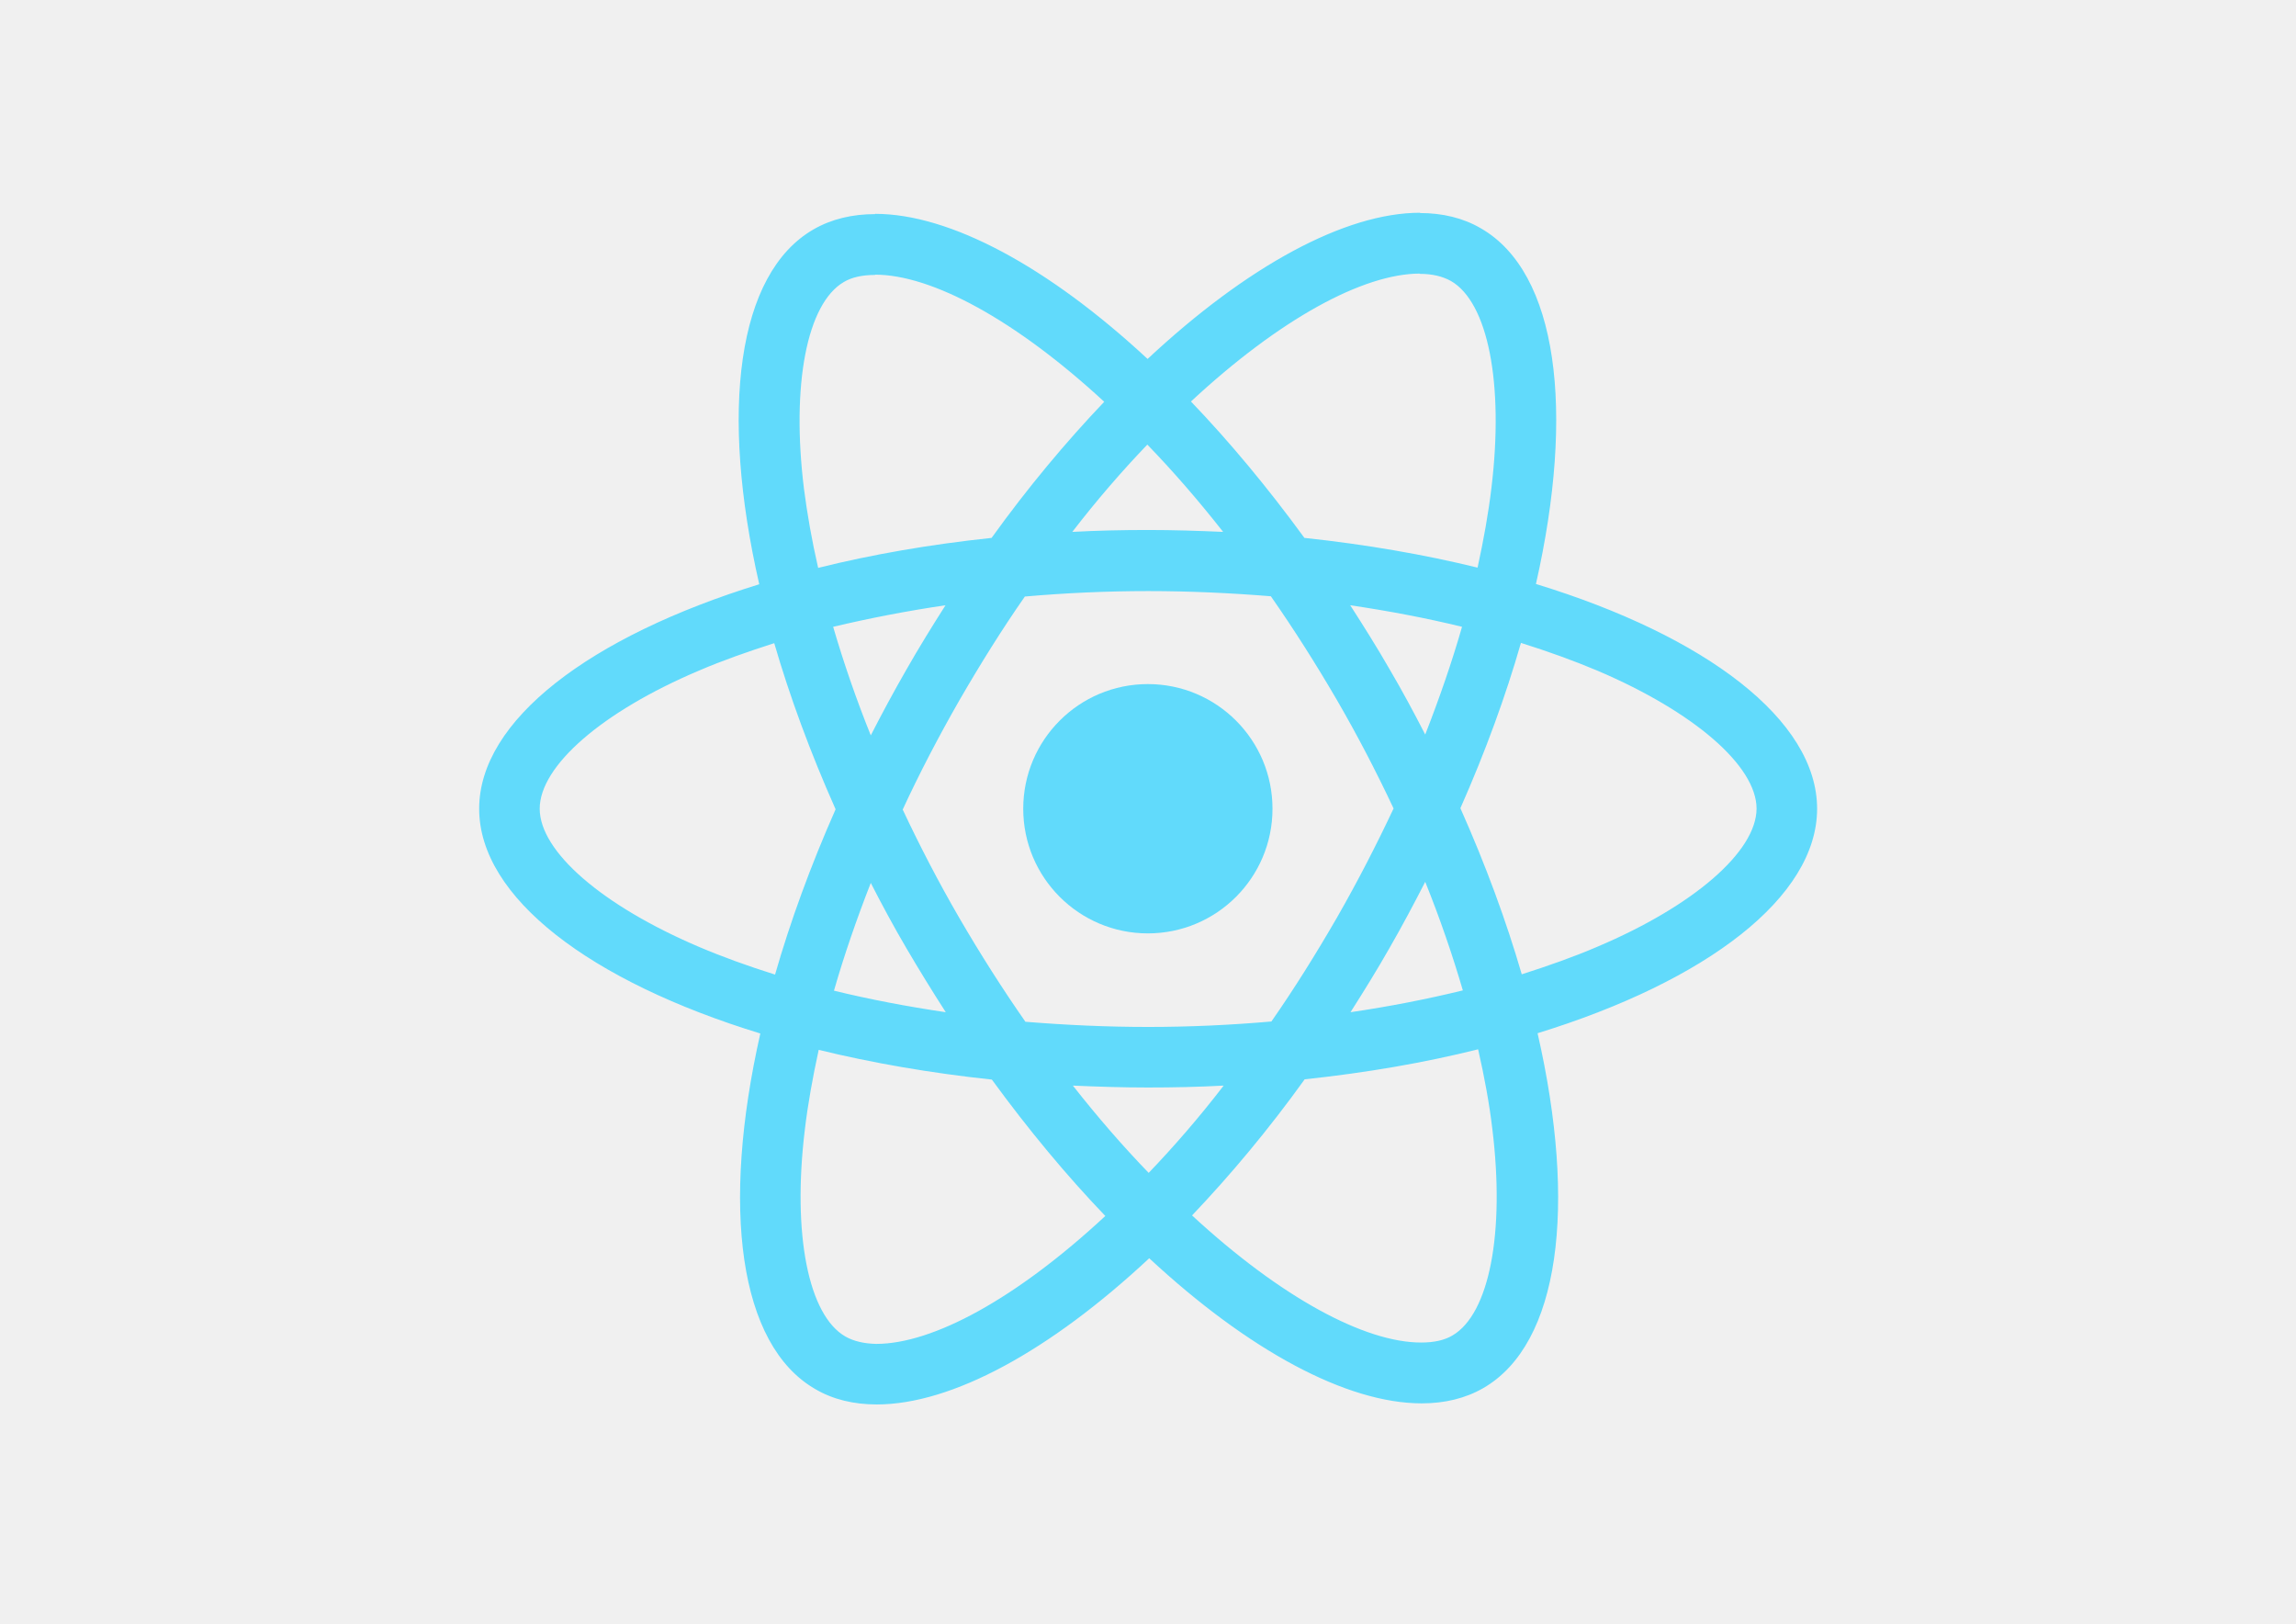
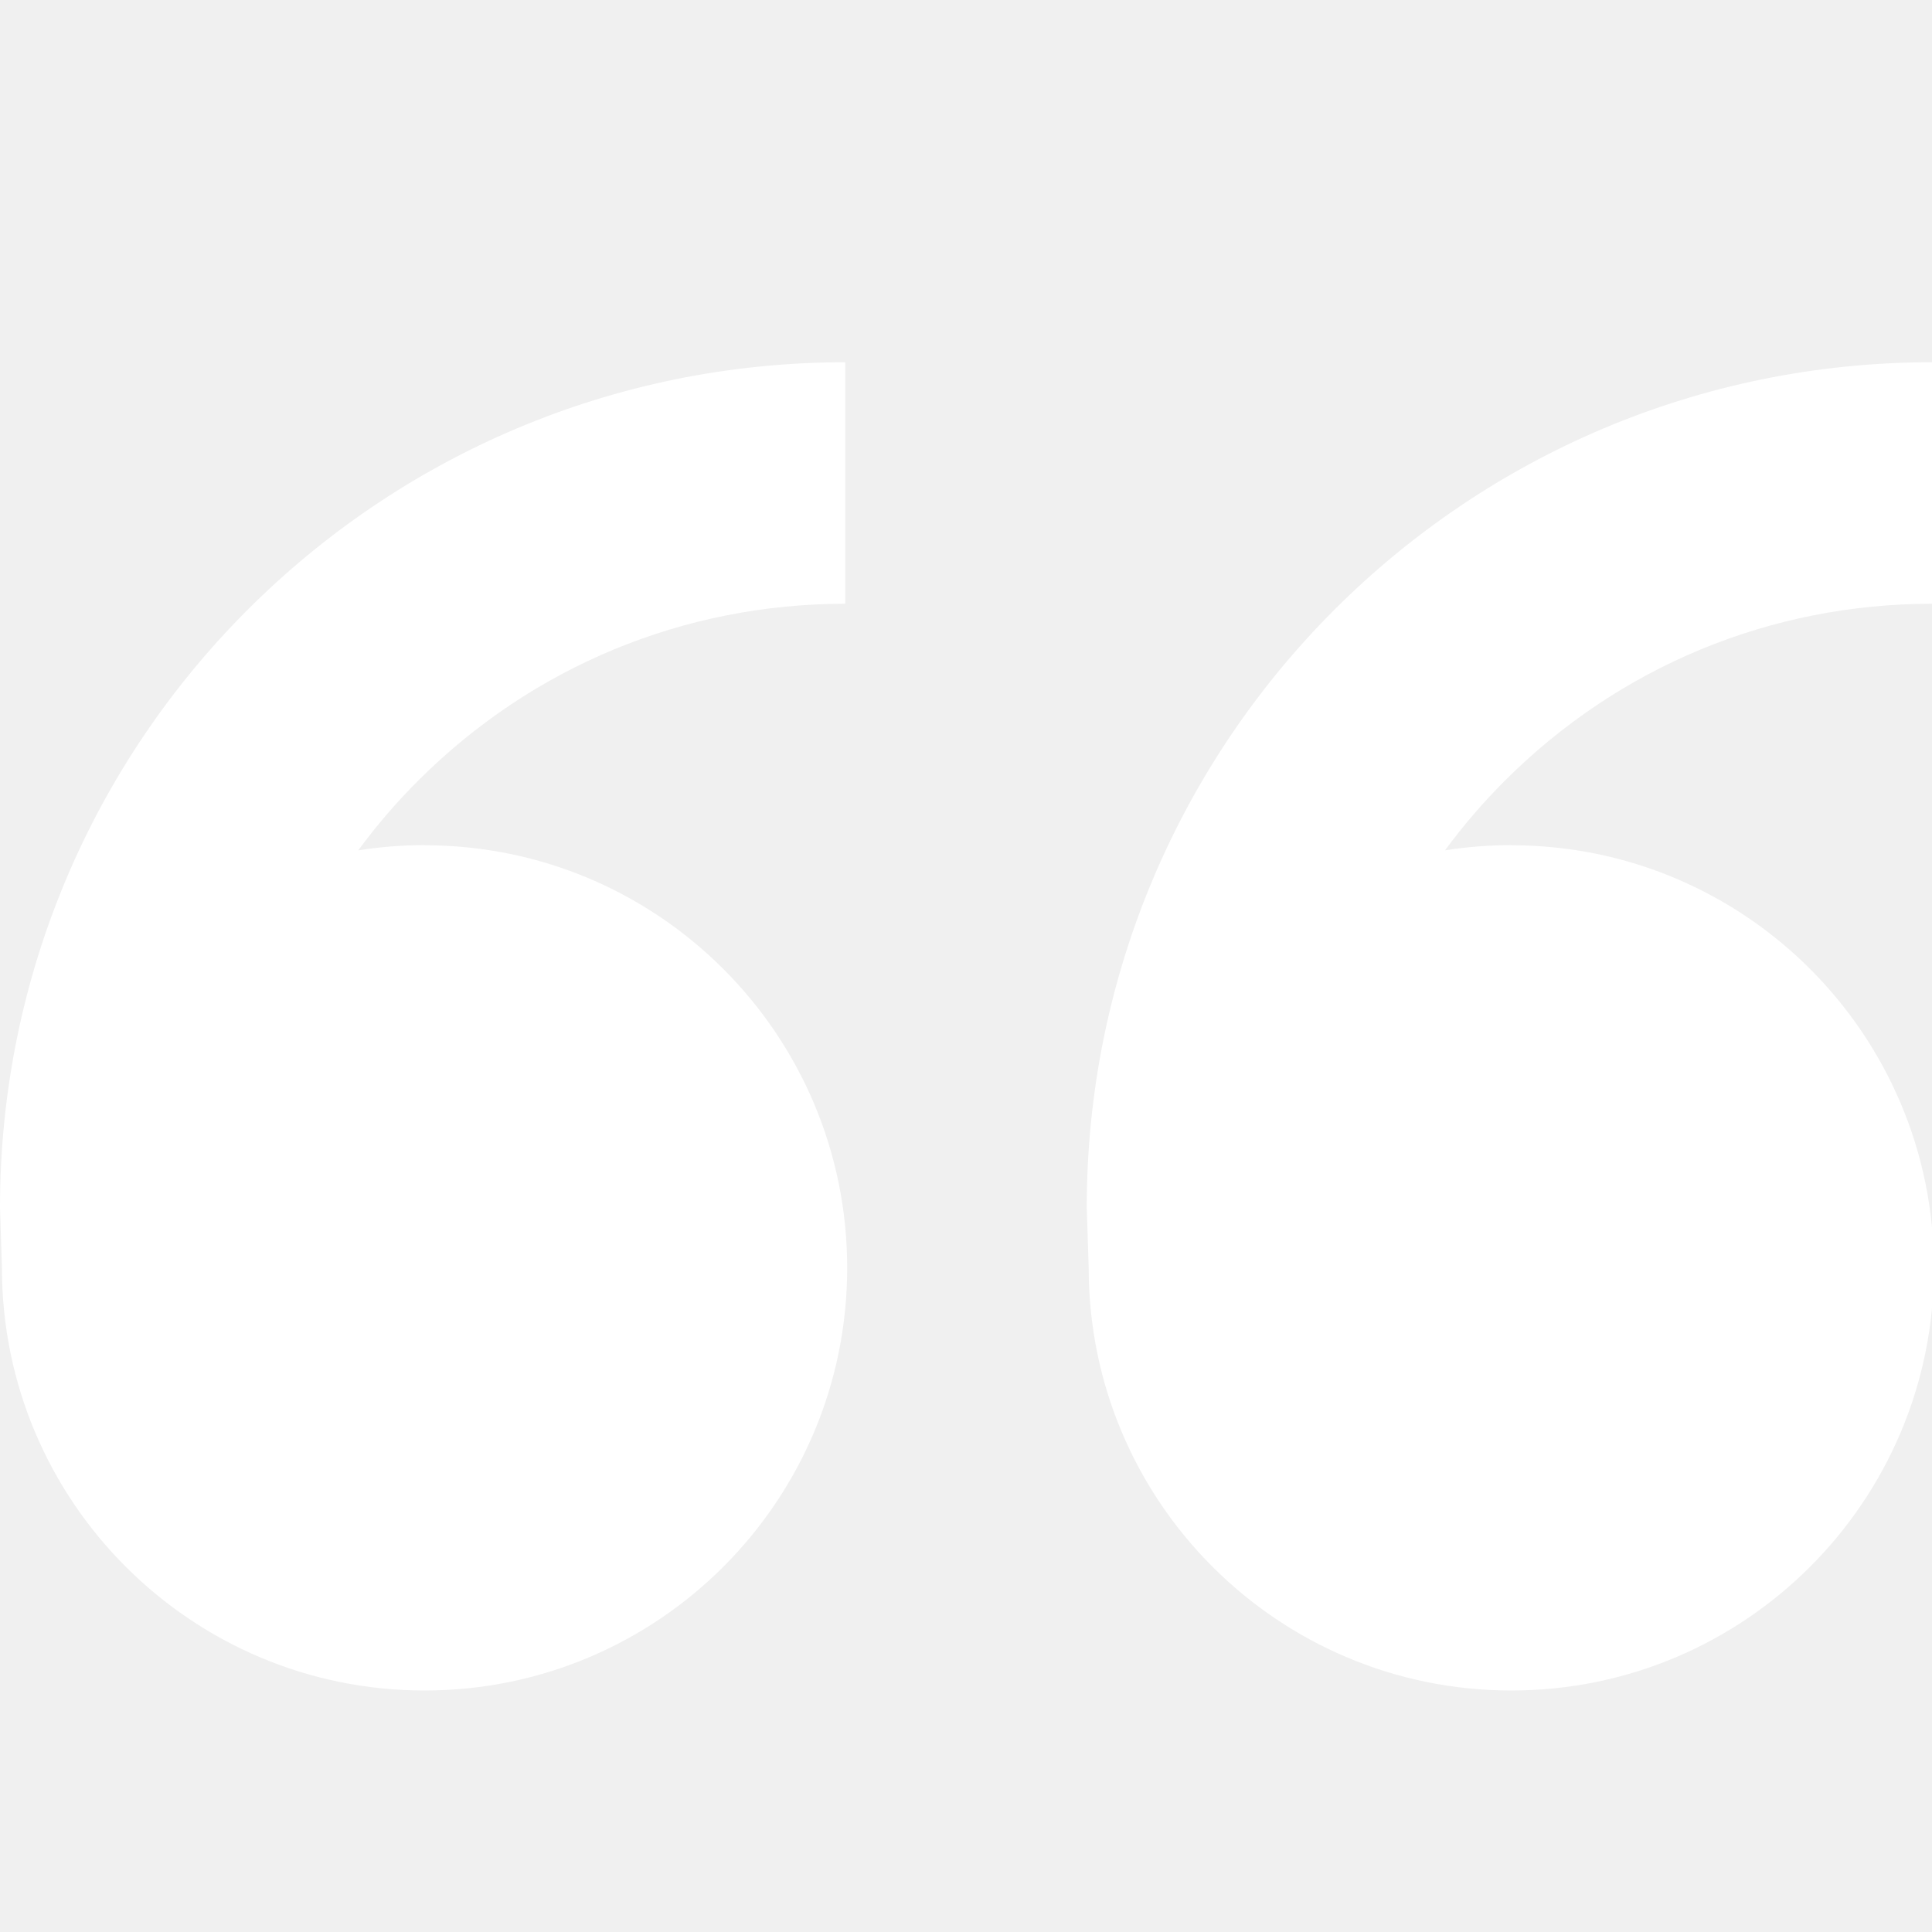
- <svg xmlns="http://www.w3.org/2000/svg" viewBox="0 0 841.9 595.3">
-   <g fill="#61DAFB">
-     <path d="M666.3 296.5c0-32.5-40.7-63.3-103.1-82.4 14.4-63.6 8-114.2-20.2-130.4-6.5-3.8-14.1-5.6-22.4-5.6v22.3c4.6 0 8.3.9 11.4 2.6 13.6 7.8 19.5 37.5 14.9 75.7-1.1 9.4-2.9 19.3-5.1 29.4-19.6-4.8-41-8.5-63.5-10.9-13.5-18.5-27.5-35.3-41.6-50 32.6-30.3 63.2-46.9 84-46.9V78c-27.5 0-63.5 19.6-99.9 53.6-36.4-33.8-72.4-53.2-99.9-53.2v22.3c20.7 0 51.4 16.5 84 46.6-14 14.7-28 31.4-41.3 49.9-22.6 2.4-44 6.1-63.6 11-2.3-10-4-19.7-5.2-29-4.7-38.2 1.1-67.9 14.6-75.8 3-1.8 6.9-2.6 11.5-2.6V78.5c-8.4 0-16 1.8-22.6 5.6-28.1 16.2-34.4 66.7-19.9 130.1-62.2 19.2-102.7 49.9-102.7 82.3 0 32.5 40.7 63.3 103.1 82.4-14.4 63.6-8 114.2 20.2 130.4 6.5 3.8 14.1 5.6 22.5 5.6 27.5 0 63.5-19.6 99.9-53.6 36.4 33.8 72.4 53.2 99.9 53.2 8.4 0 16-1.8 22.6-5.6 28.1-16.2 34.4-66.7 19.9-130.1 62-19.1 102.5-49.9 102.5-82.3zm-130.2-66.7c-3.7 12.9-8.3 26.2-13.5 39.5-4.1-8-8.4-16-13.1-24-4.6-8-9.5-15.8-14.4-23.4 14.2 2.1 27.9 4.7 41 7.9zm-45.8 106.5c-7.8 13.5-15.8 26.3-24.1 38.2-14.9 1.3-30 2-45.2 2-15.1 0-30.2-.7-45-1.9-8.3-11.9-16.4-24.6-24.2-38-7.6-13.1-14.5-26.4-20.8-39.8 6.2-13.4 13.2-26.8 20.7-39.9 7.8-13.5 15.8-26.3 24.1-38.2 14.9-1.3 30-2 45.2-2 15.1 0 30.2.7 45 1.9 8.3 11.9 16.4 24.6 24.2 38 7.6 13.1 14.5 26.4 20.8 39.8-6.3 13.4-13.2 26.8-20.7 39.9zm32.3-13c5.4 13.4 10 26.8 13.8 39.8-13.1 3.2-26.9 5.9-41.2 8 4.9-7.7 9.8-15.6 14.4-23.7 4.6-8 8.9-16.1 13-24.1zM421.2 430c-9.3-9.6-18.6-20.3-27.8-32 9 .4 18.2.7 27.5.7 9.4 0 18.7-.2 27.8-.7-9 11.7-18.3 22.4-27.5 32zm-74.4-58.9c-14.2-2.1-27.9-4.7-41-7.9 3.7-12.9 8.3-26.2 13.5-39.5 4.1 8 8.4 16 13.1 24 4.7 8 9.5 15.8 14.4 23.4zM420.7 163c9.3 9.6 18.6 20.3 27.8 32-9-.4-18.2-.7-27.5-.7-9.4 0-18.7.2-27.8.7 9-11.7 18.3-22.4 27.5-32zm-74 58.9c-4.9 7.7-9.8 15.6-14.4 23.7-4.6 8-8.9 16-13 24-5.4-13.4-10-26.8-13.8-39.8 13.1-3.1 26.9-5.8 41.2-7.9zm-90.5 125.2c-35.4-15.1-58.3-34.9-58.3-50.6 0-15.7 22.9-35.6 58.3-50.6 8.6-3.7 18-7 27.7-10.1 5.7 19.6 13.2 40 22.5 60.9-9.2 20.8-16.6 41.1-22.2 60.6-9.9-3.1-19.3-6.5-28-10.2zM310 490c-13.6-7.8-19.5-37.5-14.9-75.7 1.1-9.4 2.9-19.3 5.1-29.4 19.6 4.8 41 8.5 63.5 10.9 13.5 18.5 27.5 35.3 41.6 50-32.6 30.3-63.2 46.9-84 46.9-4.5-.1-8.3-1-11.3-2.7zm237.2-76.2c4.7 38.2-1.1 67.9-14.6 75.8-3 1.8-6.9 2.6-11.5 2.6-20.7 0-51.4-16.5-84-46.6 14-14.7 28-31.4 41.3-49.9 22.6-2.4 44-6.1 63.6-11 2.3 10.1 4.1 19.8 5.2 29.1zm38.5-66.7c-8.6 3.7-18 7-27.7 10.1-5.7-19.6-13.2-40-22.5-60.9 9.2-20.8 16.6-41.1 22.2-60.6 9.9 3.1 19.3 6.5 28.1 10.2 35.4 15.1 58.3 34.9 58.3 50.6-.1 15.7-23 35.6-58.4 50.6zM320.8 78.4z" />
-     <circle cx="420.9" cy="296.5" r="45.7" />
-     <path d="M520.5 78.1z" />
-   </g>
+ <svg xmlns="http://www.w3.org/2000/svg" stroke="white" fill="white" stroke-width="0" version="1.1" viewBox="0 0 16 16" height="1em" width="1em">
+   <path d="M3.516 7c1.933 0 3.5 1.567 3.5 3.5s-1.567 3.5-3.5 3.5-3.5-1.567-3.5-3.5l-0.016-0.5c0-3.866 3.134-7 7-7v2c-1.336 0-2.591 0.52-3.536 1.464-0.182 0.182-0.348 0.375-0.497 0.578 0.179-0.028 0.362-0.043 0.548-0.043zM12.516 7c1.933 0 3.5 1.567 3.5 3.5s-1.567 3.5-3.5 3.5-3.5-1.567-3.5-3.5l-0.016-0.5c0-3.866 3.134-7 7-7v2c-1.336 0-2.591 0.52-3.536 1.464-0.182 0.182-0.348 0.375-0.497 0.578 0.179-0.028 0.362-0.043 0.549-0.043z" />
</svg>
